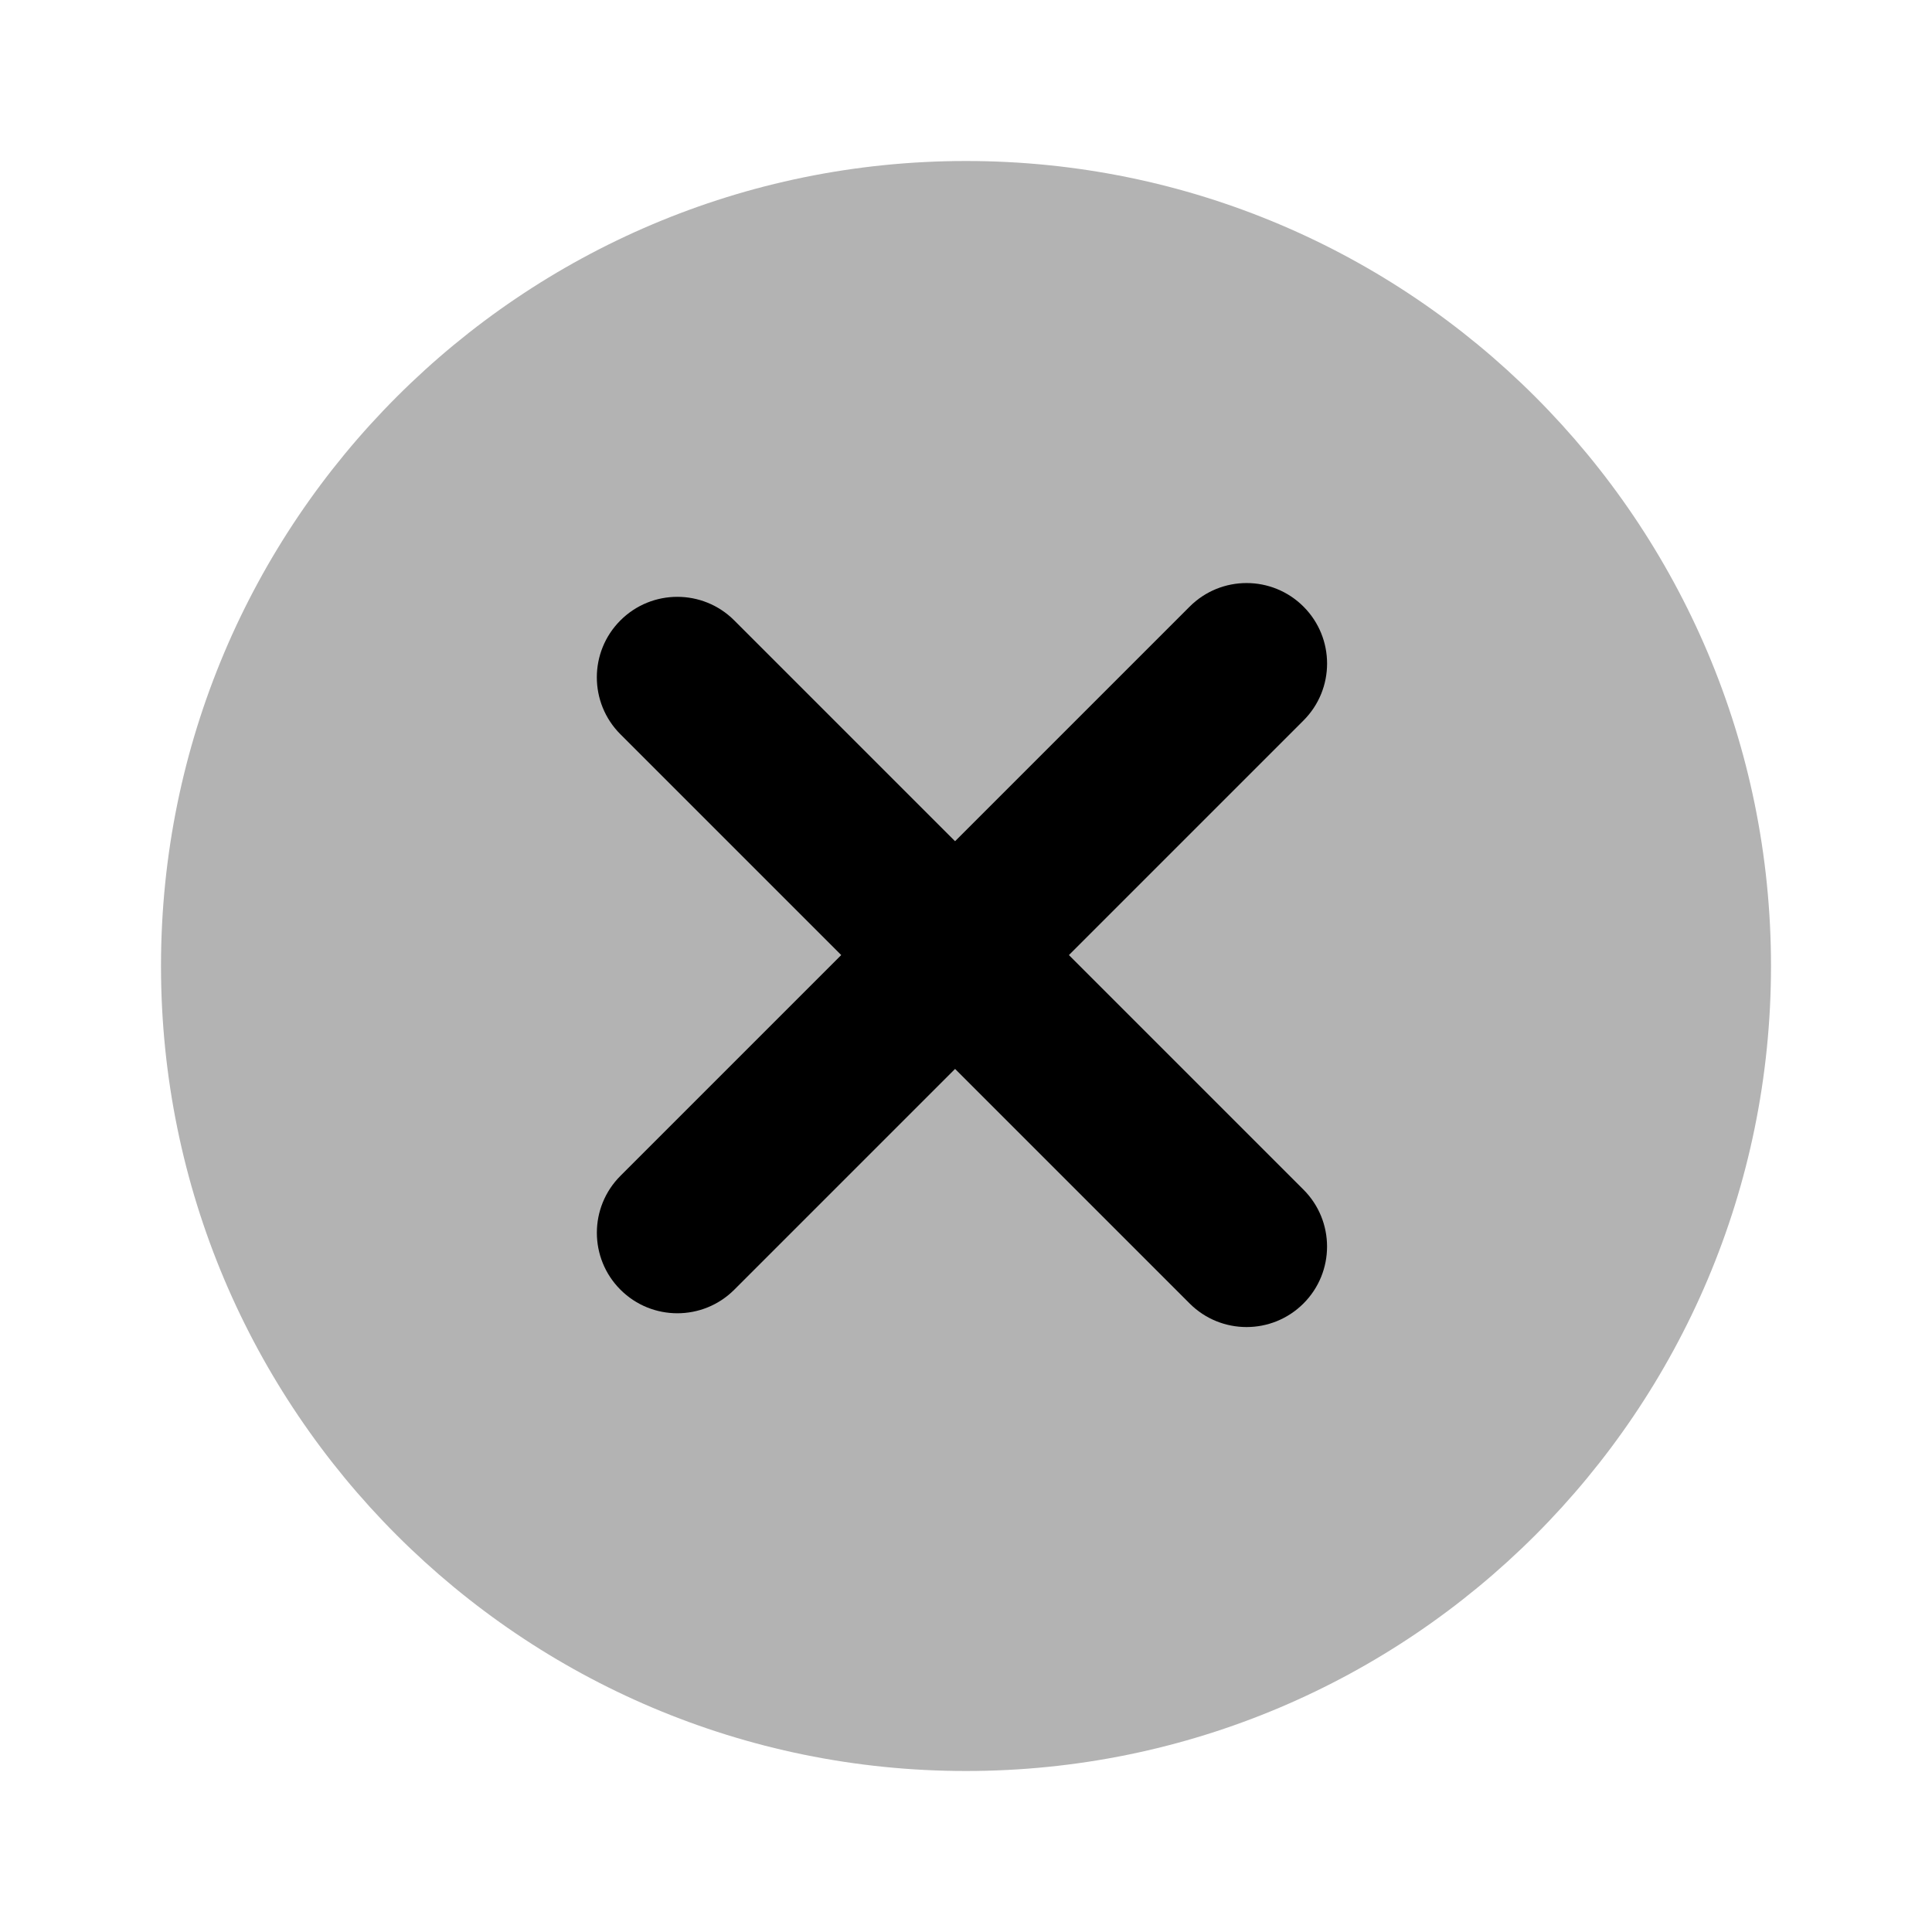
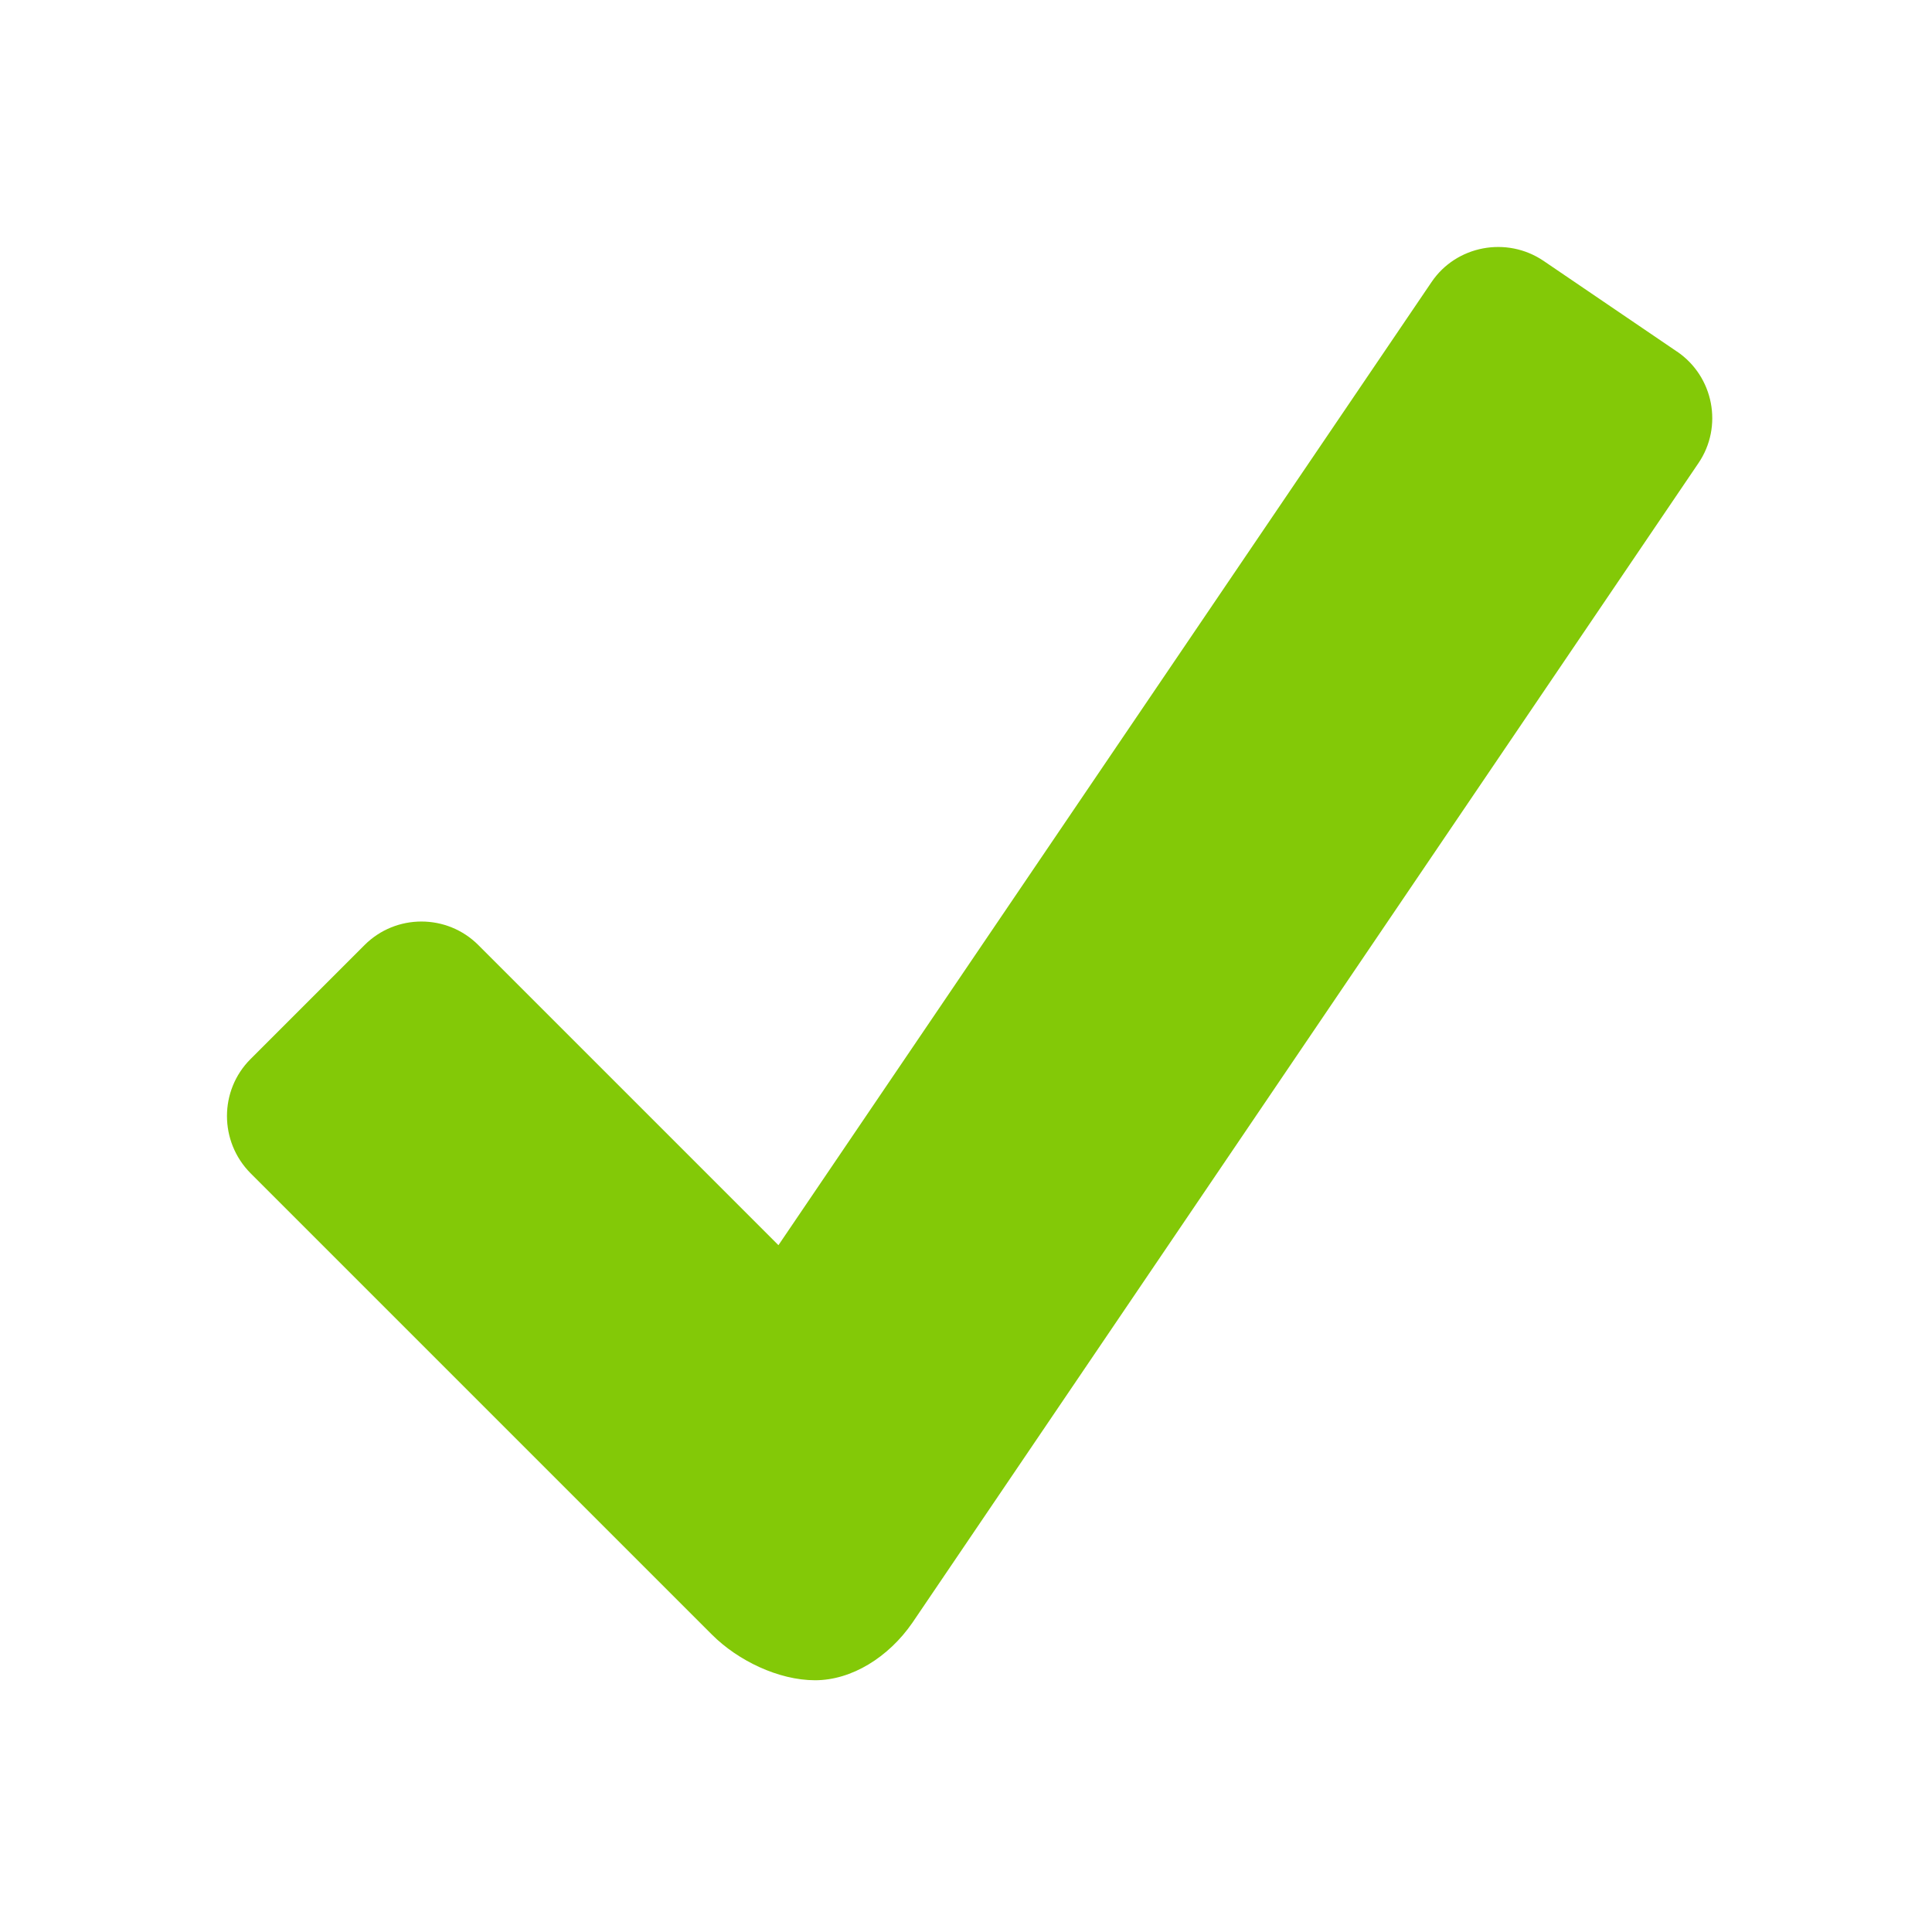
- <svg xmlns="http://www.w3.org/2000/svg" width="24" height="24" viewBox="0 0 24 24" fill="none">
-   <rect opacity="0.3" x="2" y="2" width="20" height="20" rx="10" fill="currentColor" />
-   <rect x="7" y="15.314" width="12" height="2" rx="1" transform="rotate(-45 7 15.3137)" fill="currentColor" />
-   <rect x="8.414" y="7" width="12" height="2" rx="1" transform="rotate(45 8.41422 7)" fill="currentColor" />
+ <svg xmlns="http://www.w3.org/2000/svg" viewBox="0,0,256,256" width="20px" height="20px" fill-rule="nonzero">
+   <g fill="#83c907" fill-rule="nonzero" stroke="none" stroke-width="1" stroke-linecap="butt" stroke-linejoin="miter" stroke-miterlimit="10" stroke-dasharray="" stroke-dashoffset="0" font-family="none" font-weight="none" font-size="none" text-anchor="none" style="mix-blend-mode: normal">
+     <g transform="scale(9.84615,9.84615)">
+       <path d="M22.566,4.73l-1.793,-1.219c-0.496,-0.336 -1.176,-0.207 -1.508,0.285l-8.789,12.961l-4.039,-4.039c-0.422,-0.422 -1.109,-0.422 -1.531,0l-1.535,1.535c-0.422,0.422 -0.422,1.109 0,1.535l6.211,6.211c0.348,0.348 0.895,0.613 1.387,0.613c0.492,0 0.988,-0.309 1.309,-0.773l10.578,-15.605c0.336,-0.492 0.207,-1.168 -0.289,-1.504z" />
+     </g>
+   </g>
</svg>
